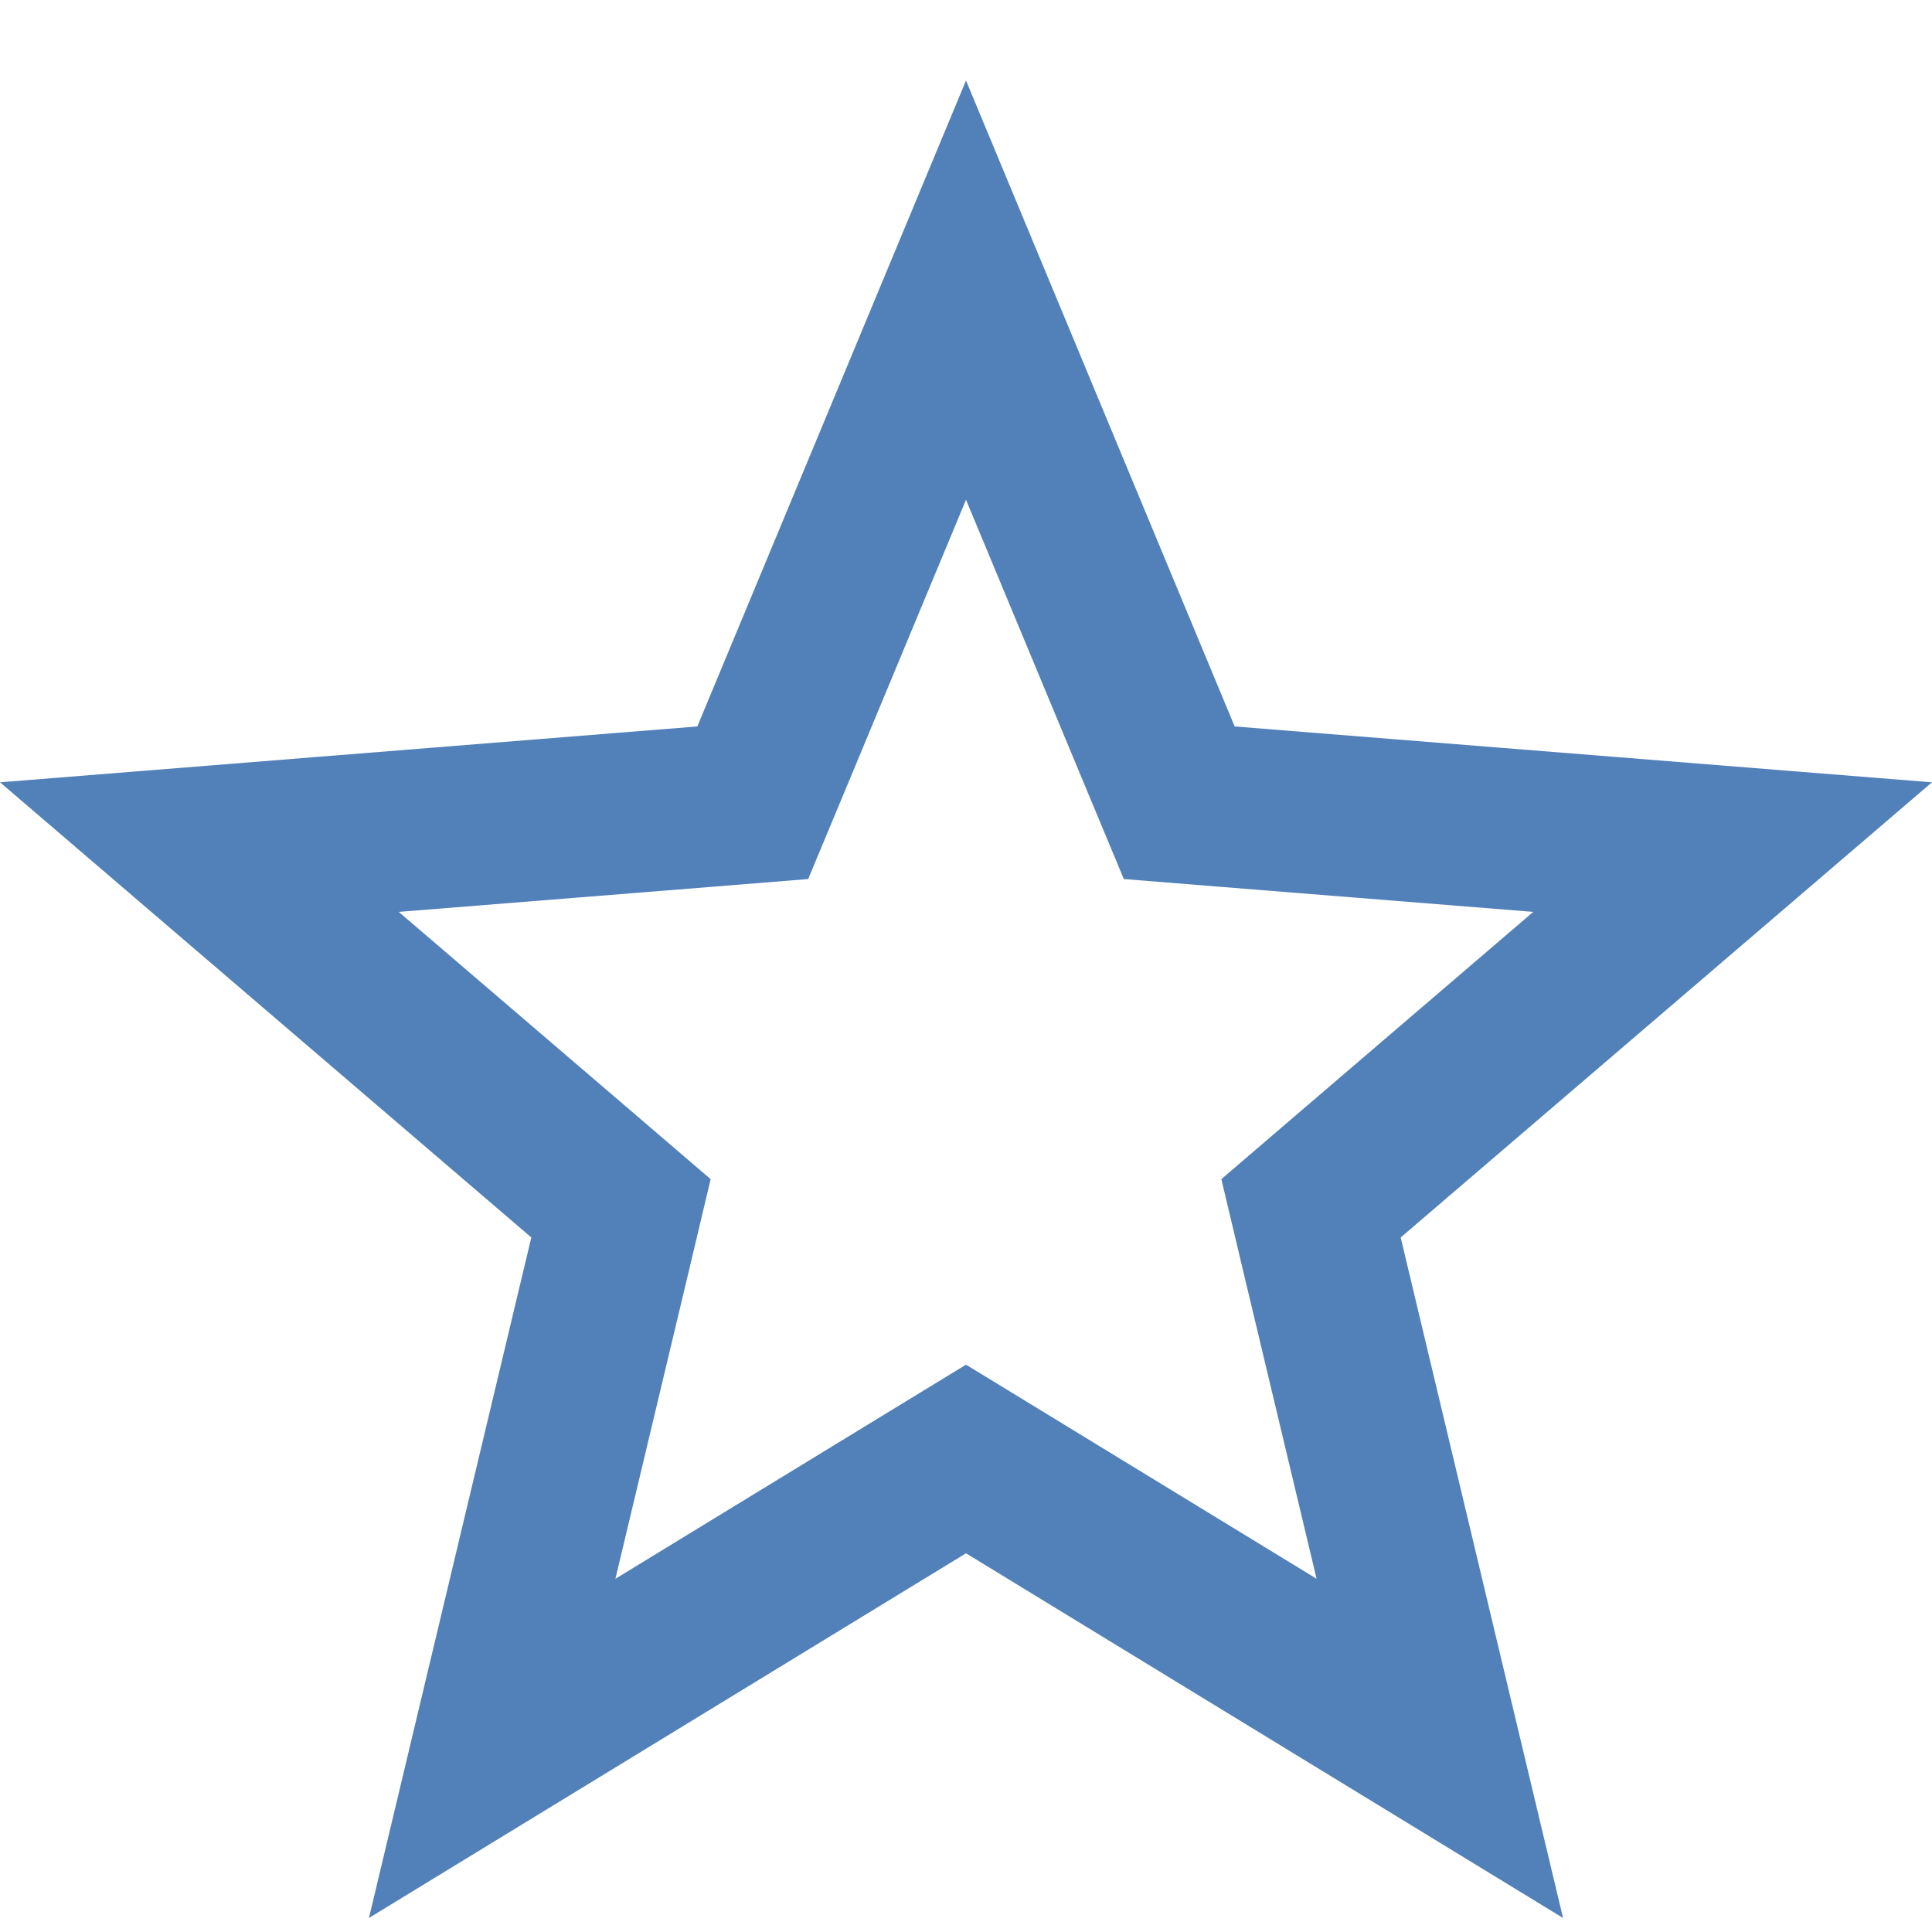
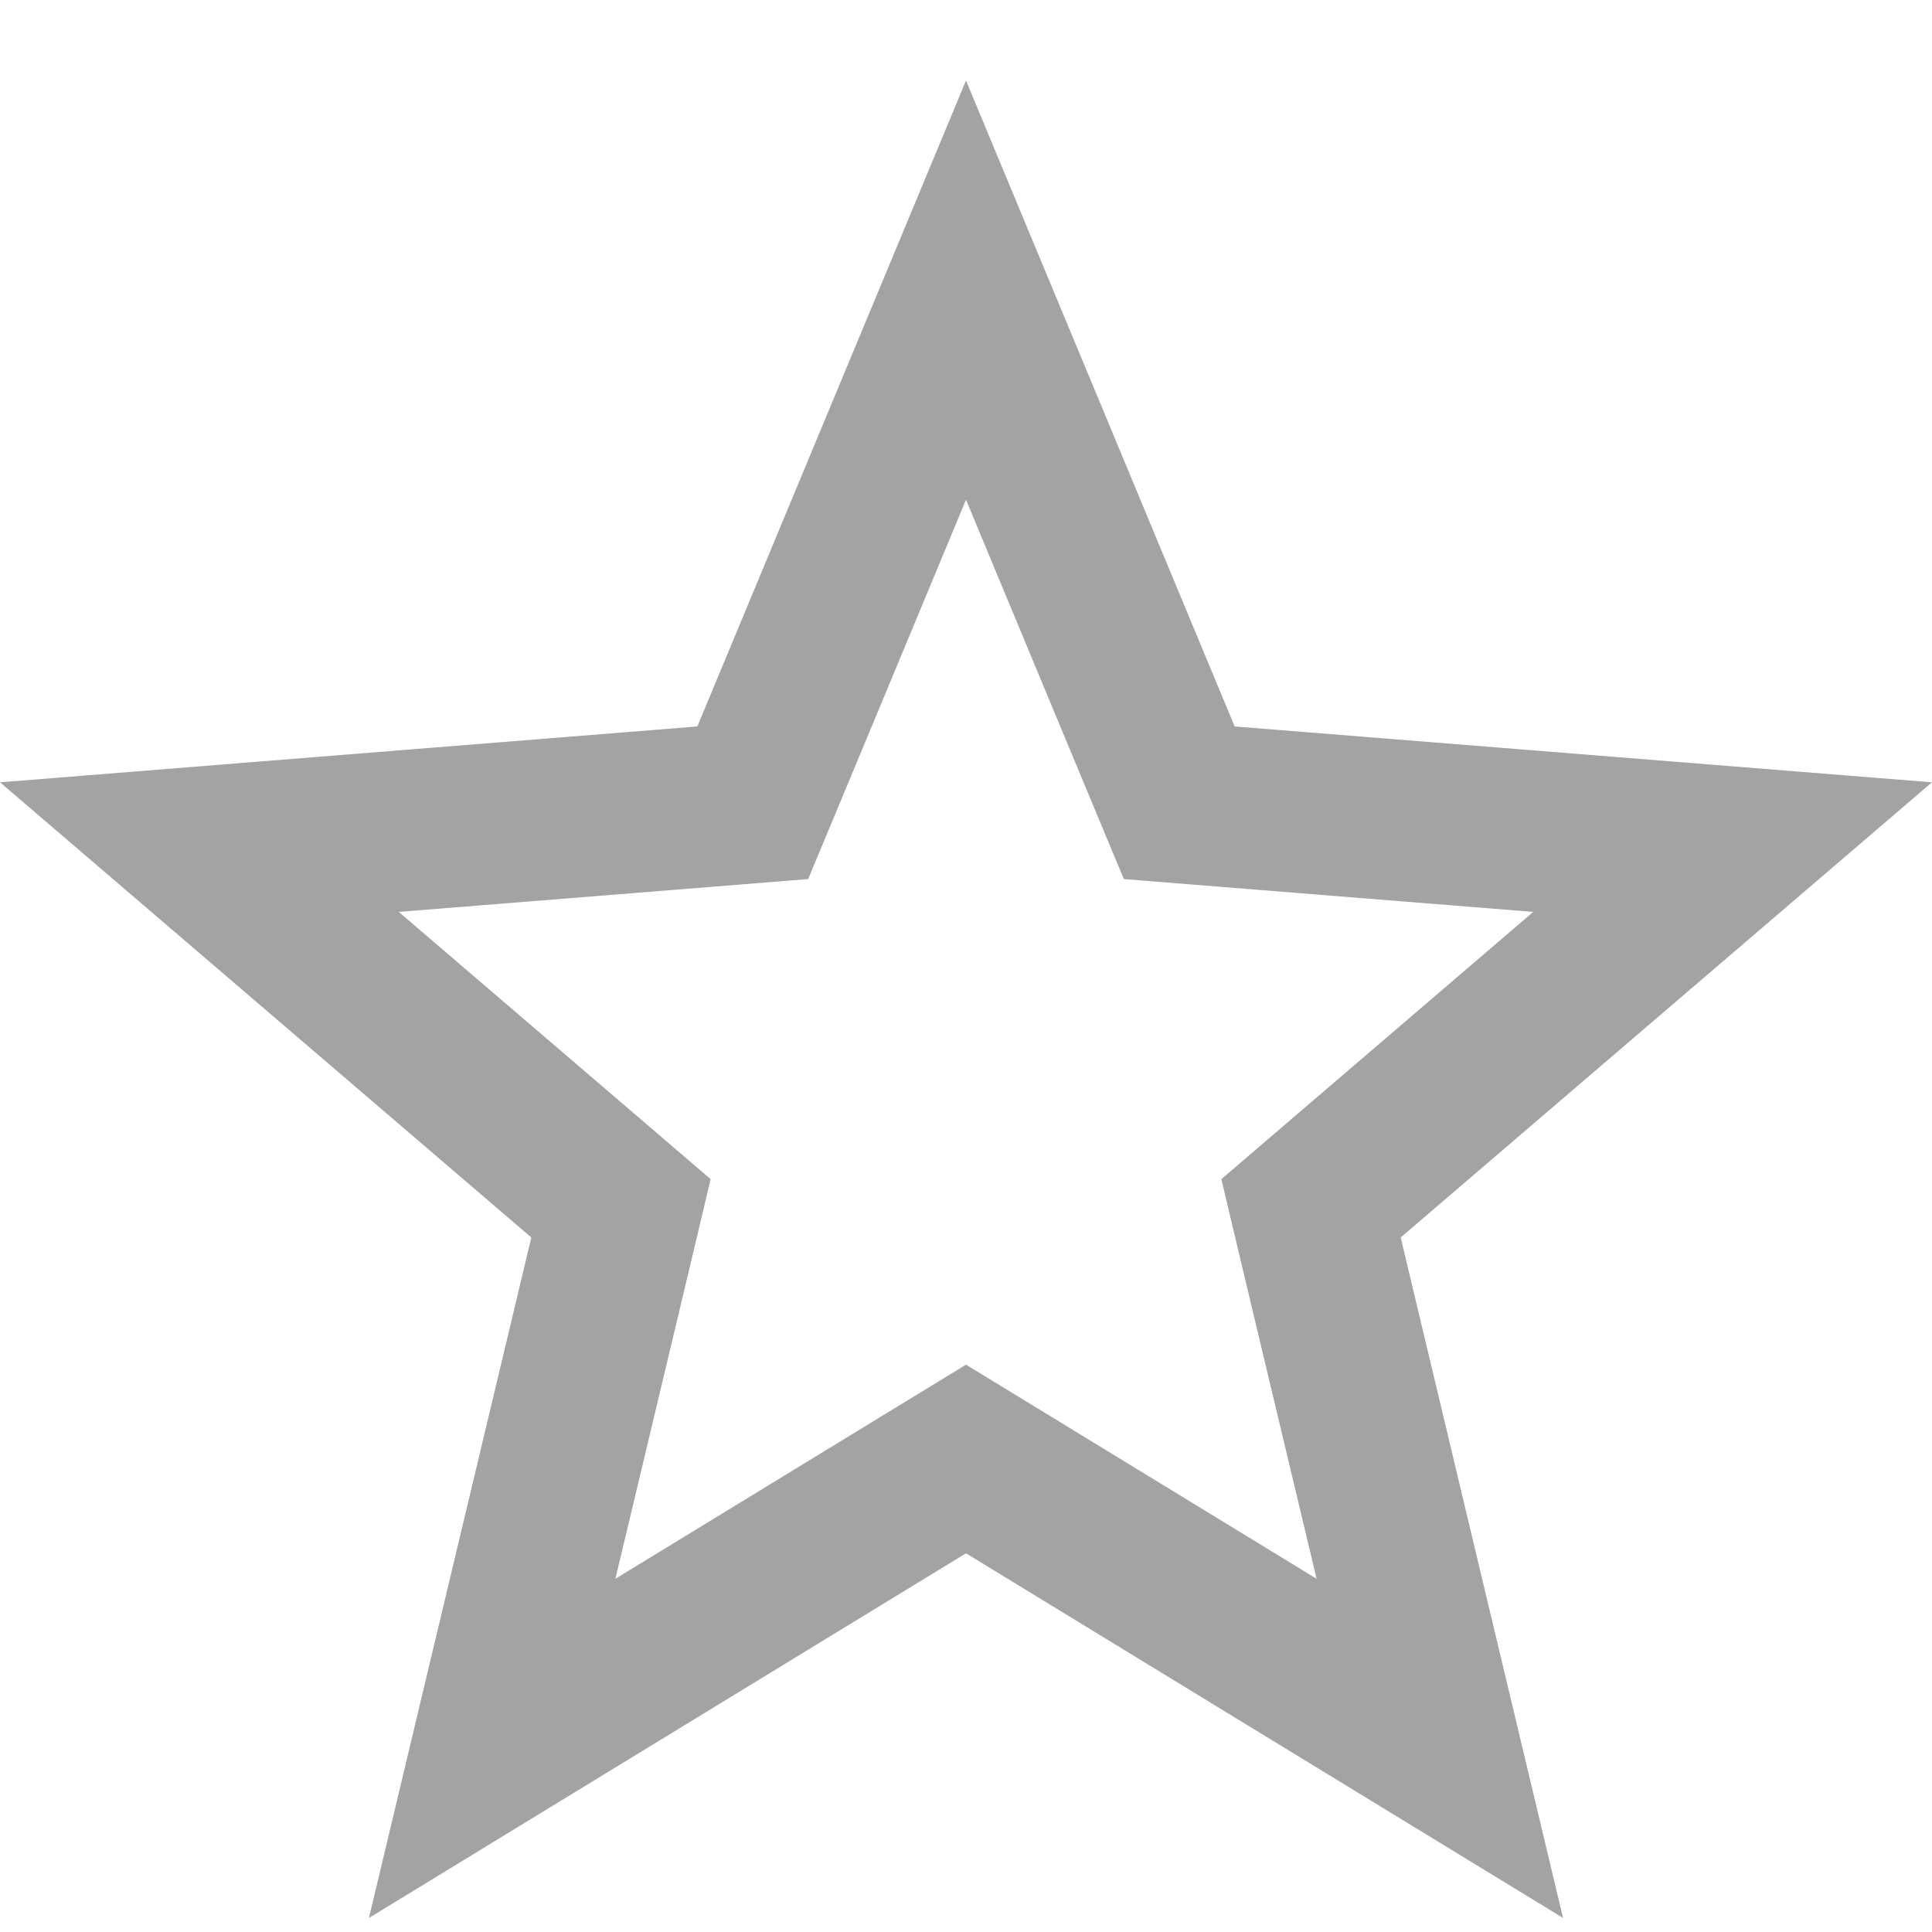
<svg xmlns="http://www.w3.org/2000/svg" width="24" height="24" viewBox="0 0 24 24" fill="none">
-   <path d="M12.521 18.442L12 18.124L11.479 18.442L6.114 21.719L7.573 15.604L7.714 15.01L7.251 14.613L2.477 10.523L8.743 10.021L9.351 9.972L9.586 9.408L12 3.604L14.414 9.408L14.649 9.972L15.258 10.021L21.523 10.523L16.749 14.613L16.286 15.01L16.427 15.604L17.886 21.719L12.521 18.442Z" stroke="#5181B8" stroke-width="2" />
+   <path d="M12.521 18.442L12 18.124L11.479 18.442L6.114 21.719L7.573 15.604L7.714 15.01L7.251 14.613L2.477 10.523L8.743 10.021L9.351 9.972L9.586 9.408L12 3.604L14.414 9.408L14.649 9.972L15.258 10.021L21.523 10.523L16.749 14.613L16.286 15.01L16.427 15.604L17.886 21.719L12.521 18.442Z" stroke="#a3a3a3" stroke-width="2" />
</svg>
